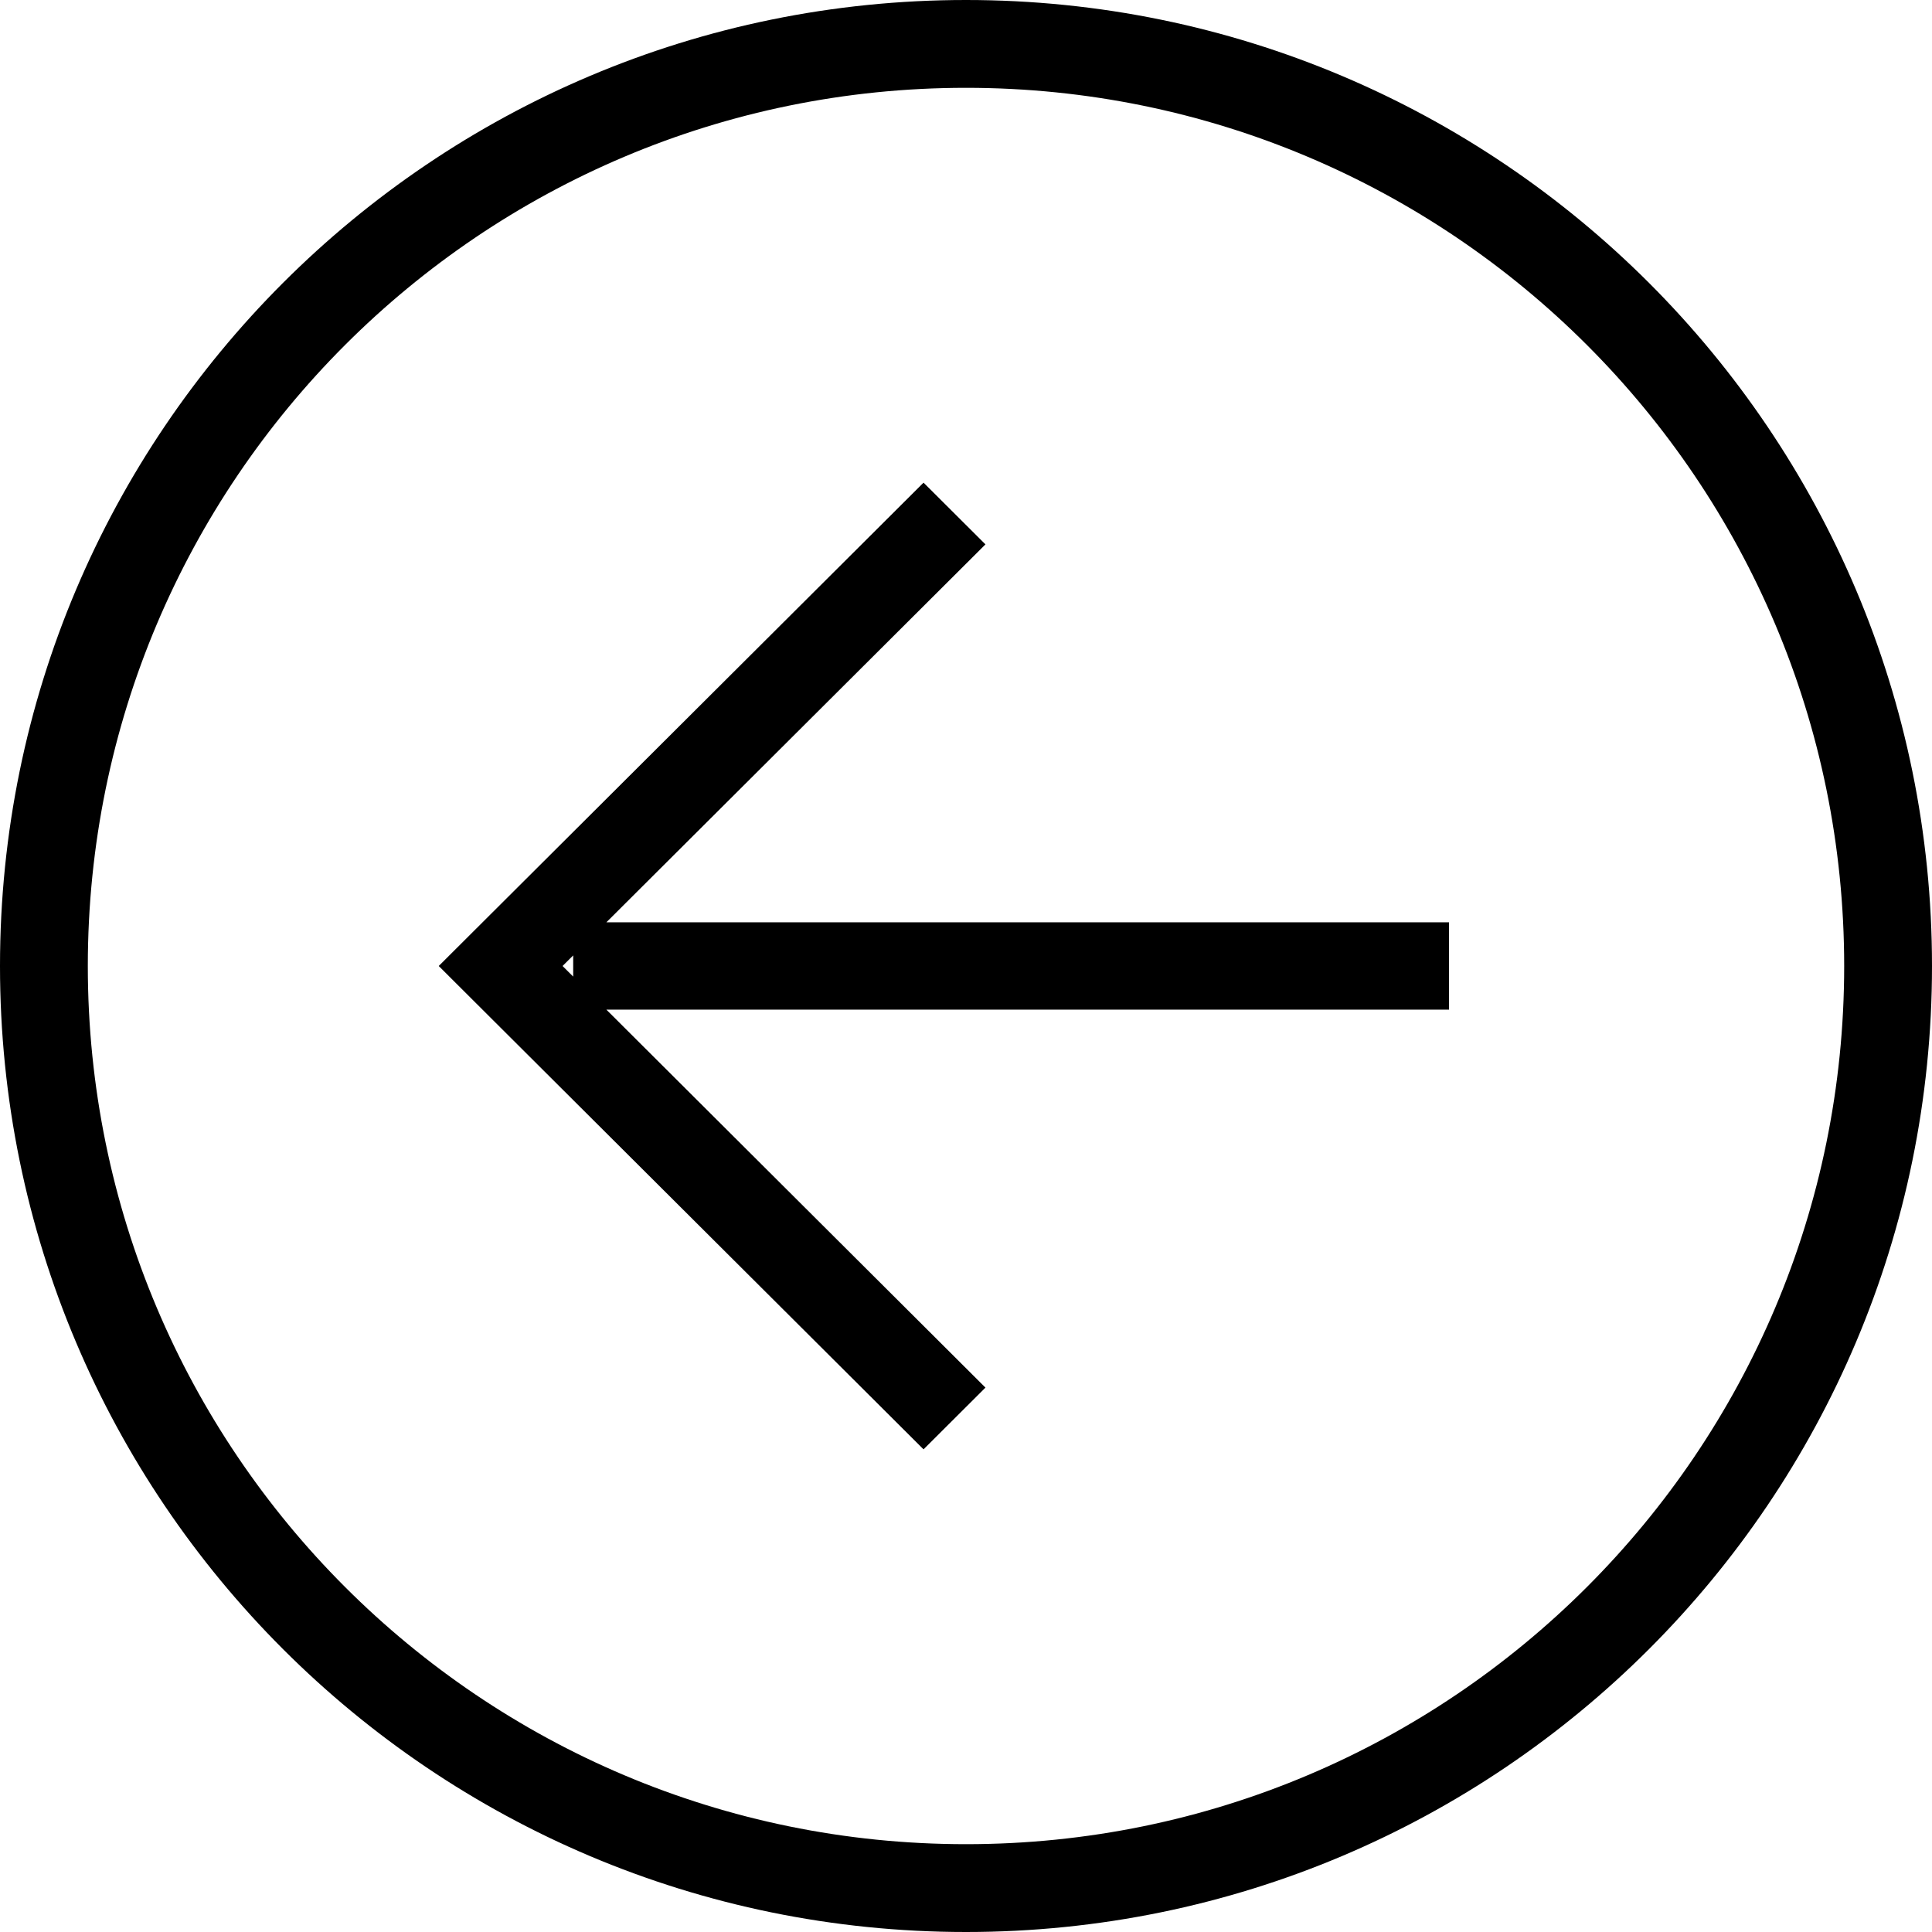
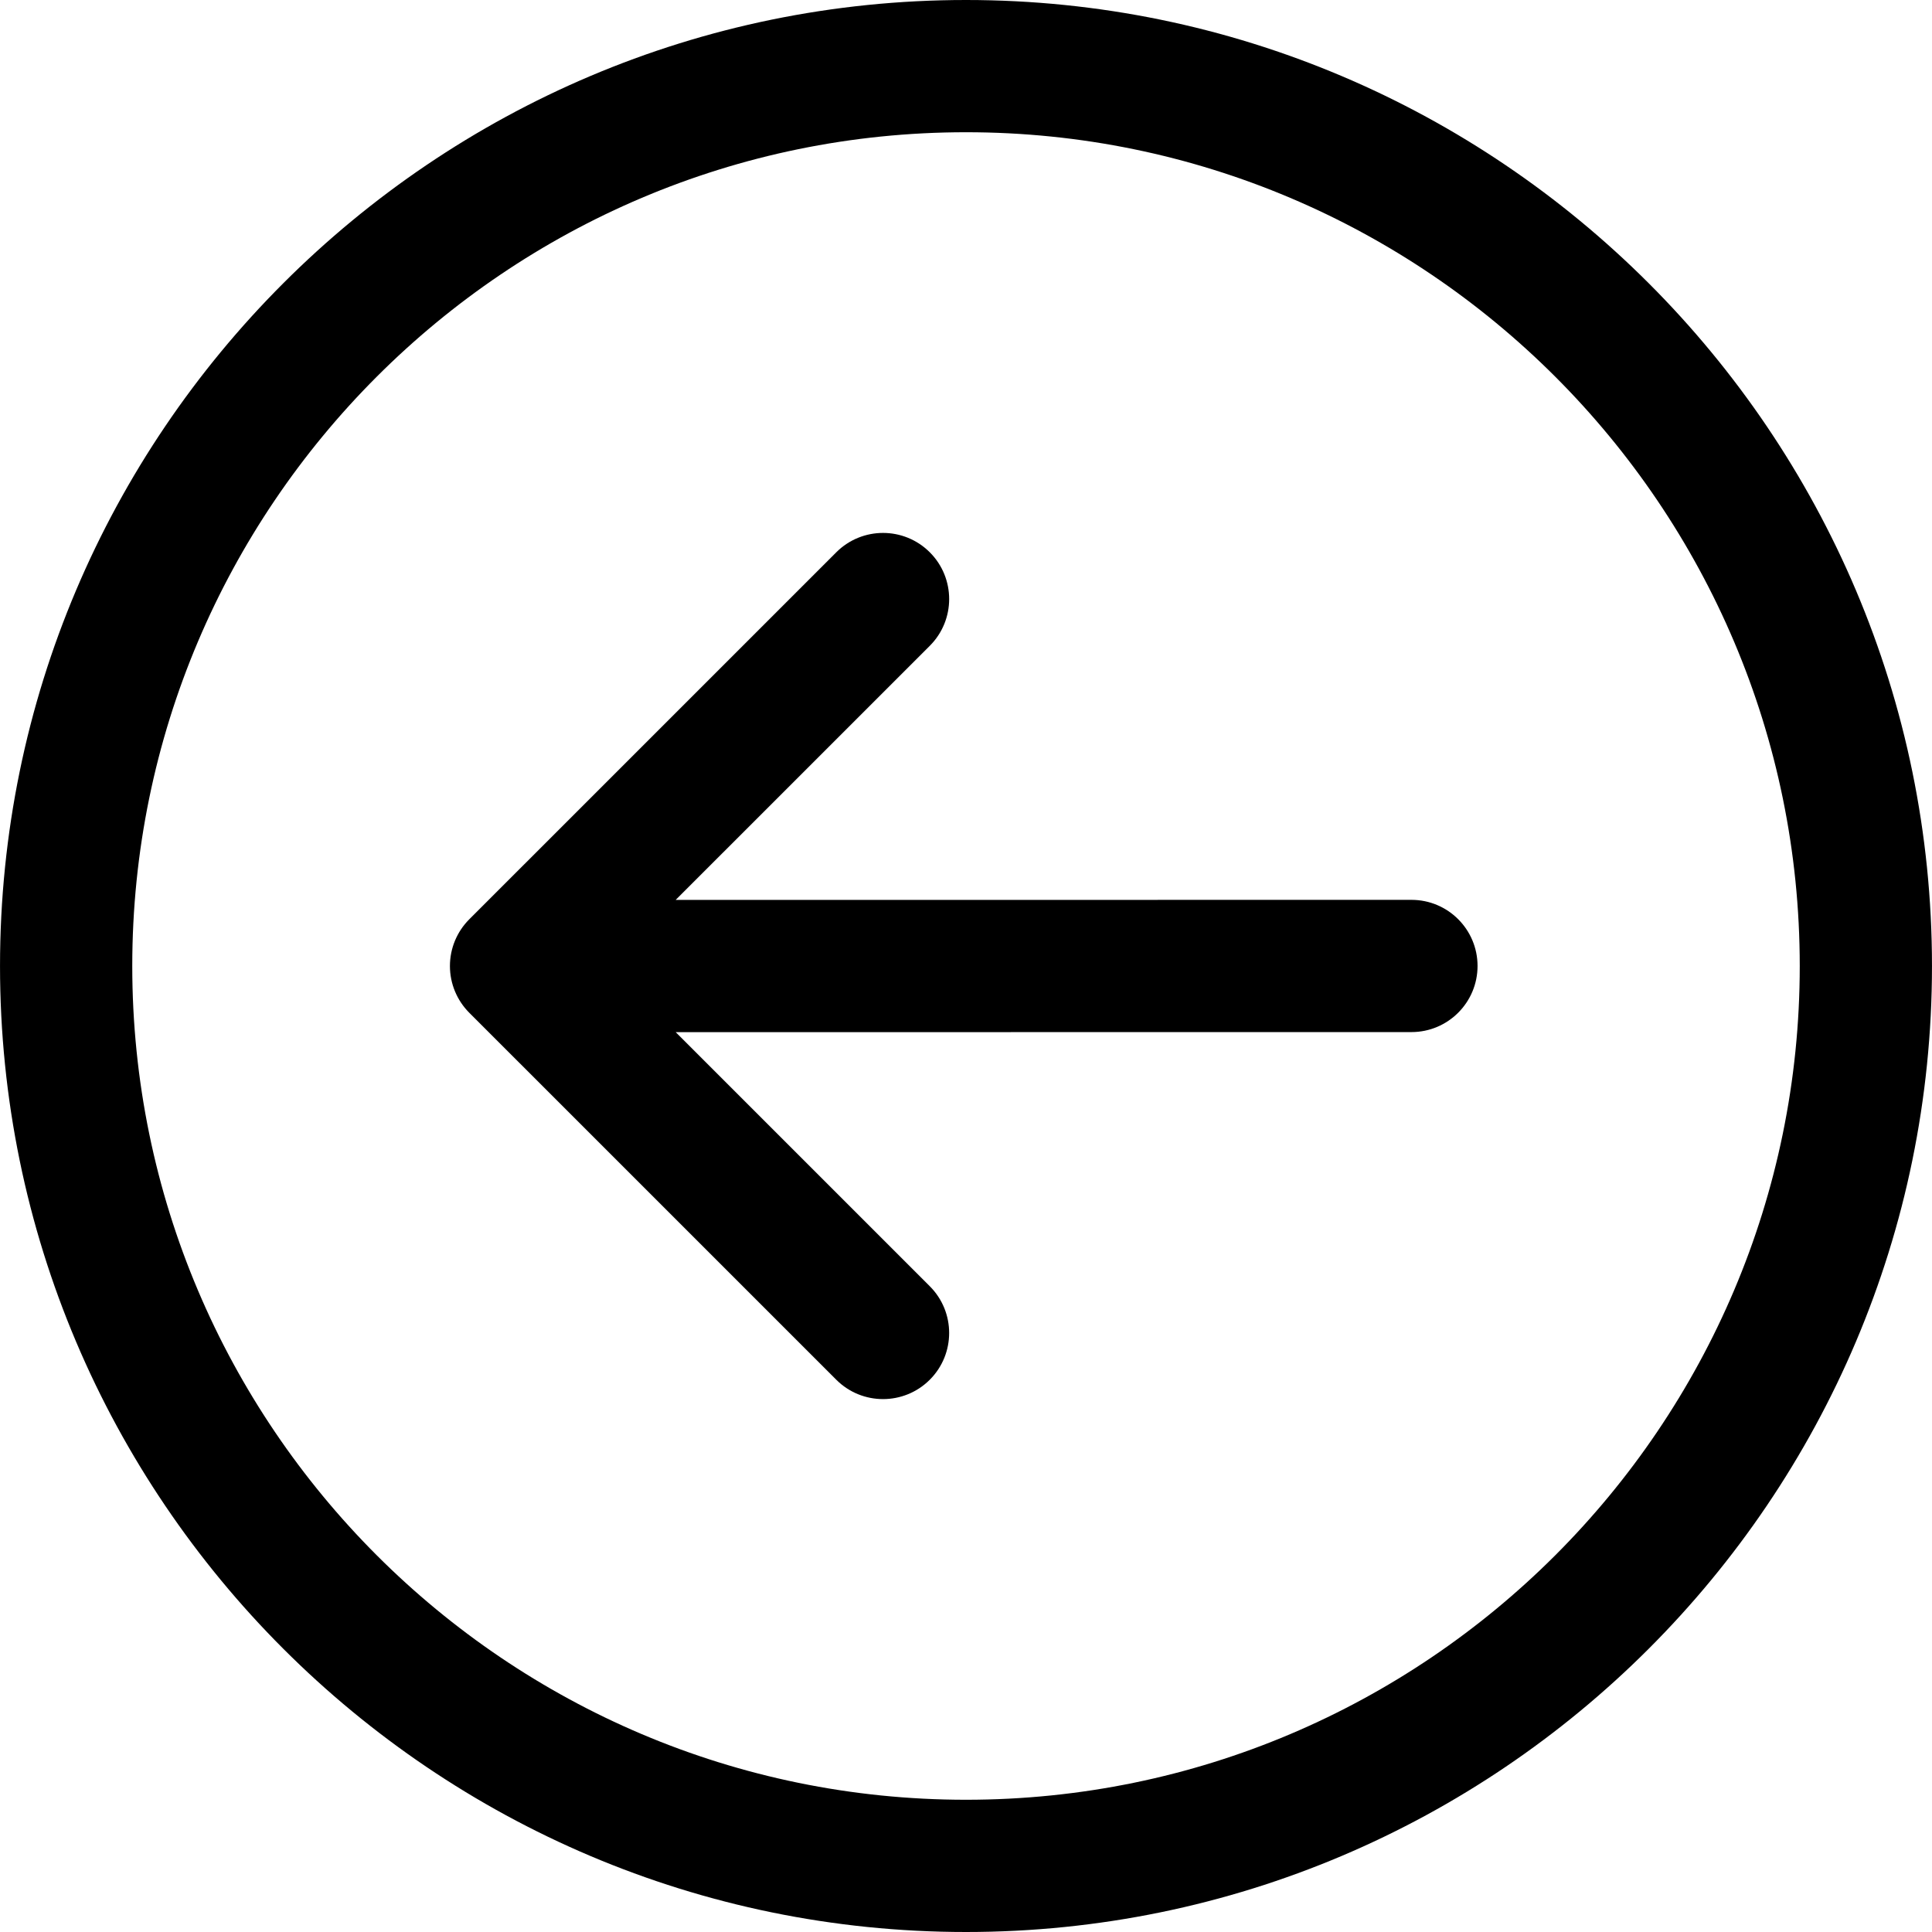
- <svg xmlns="http://www.w3.org/2000/svg" version="1.1" id="Capa_1" x="0px" y="0px" width="612px" height="612px" viewBox="0 0 612 612" style="enable-background:new 0 0 612 612;" xml:space="preserve">
+ <svg xmlns="http://www.w3.org/2000/svg" version="1.1" id="Capa_1" x="0px" y="0px" viewBox="0 0 219.151 219.151" style="enable-background:new 0 0 219.151 219.151;" xml:space="preserve">
  <g>
-     <g id="Rectangle_46_copy_16_1_">
-       <g>
-         <path d="M312.162,172.445l-19.612-19.556L138.979,306l19.612,19.557L292.55,459.111l19.612-19.557L192.084,319.825H459v-27.665     H192.084L312.162,172.445z M181.569,309.353L178.203,306l3.366-3.352V309.353z M306,0C137.004,0,0,137.004,0,306     c0,168.995,137.004,306,306,306c168.995,0,306-137.005,306-306C612,137.004,474.995,0,306,0z M306,584.182     C152.36,584.182,27.818,459.64,27.818,306S152.36,27.818,306,27.818S584.182,152.36,584.182,306S459.64,584.182,306,584.182z" />
-       </g>
-     </g>
+     <path d="M109.576,219.151c60.419,0,109.573-49.156,109.573-109.576C219.149,49.156,169.995,0,109.576,0S0.002,49.156,0.002,109.575   C0.002,169.995,49.157,219.151,109.576,219.151z M109.576,15c52.148,0,94.573,42.426,94.574,94.575   c0,52.149-42.425,94.575-94.574,94.576c-52.148-0.001-94.573-42.427-94.573-94.577C15.003,57.427,57.428,15,109.576,15z" />
+     <path d="M94.861,156.507c2.929,2.928,7.678,2.927,10.606,0c2.93-2.93,2.93-7.678-0.001-10.608l-28.82-28.819l83.457-0.008   c4.142-0.001,7.499-3.358,7.499-7.502c-0.001-4.142-3.358-7.498-7.5-7.498l-83.46,0.008l28.827-28.825   c2.929-2.929,2.929-7.679,0-10.607c-1.465-1.464-3.384-2.197-5.304-2.197c-1.919,0-3.838,0.733-5.303,2.196l-41.629,41.628   c-1.407,1.406-2.197,3.313-2.197,5.303c0.001,1.99,0.791,3.896,2.198,5.305L94.861,156.507z" />
  </g>
  <g>
</g>
  <g>
</g>
  <g>
</g>
  <g>
</g>
  <g>
</g>
  <g>
</g>
  <g>
</g>
  <g>
</g>
  <g>
</g>
  <g>
</g>
  <g>
</g>
  <g>
</g>
  <g>
</g>
  <g>
</g>
  <g>
</g>
</svg>
